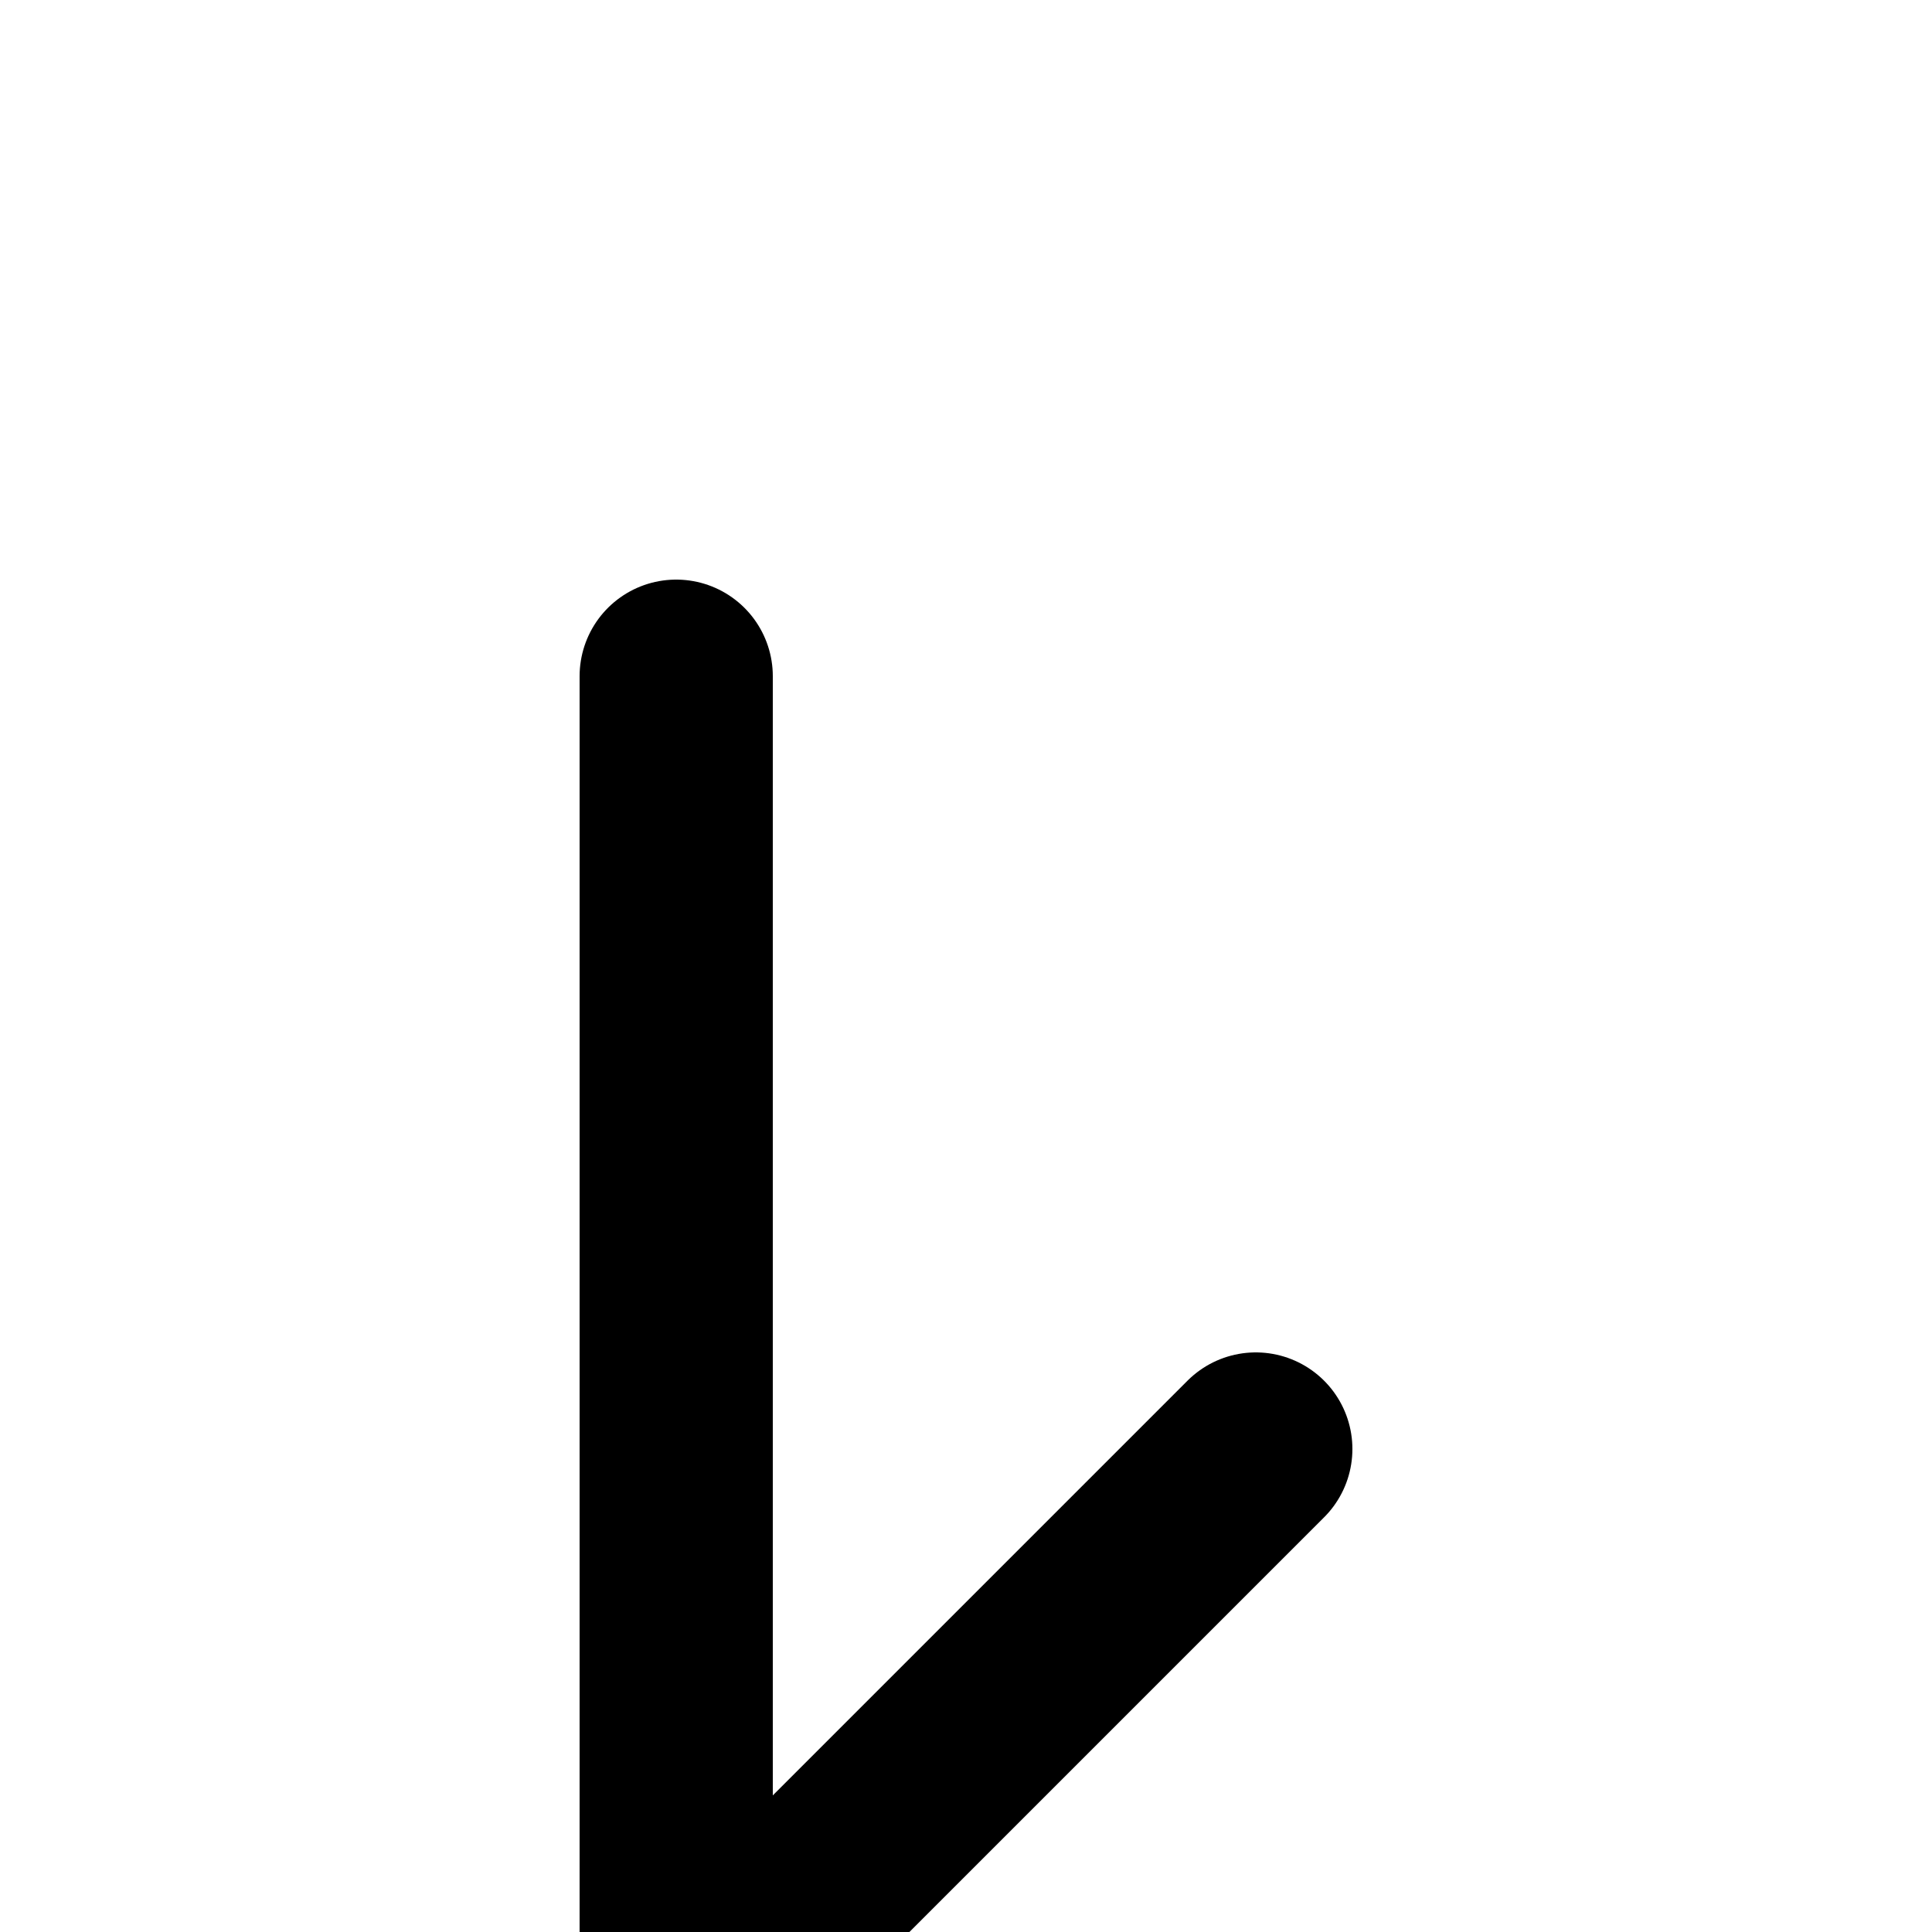
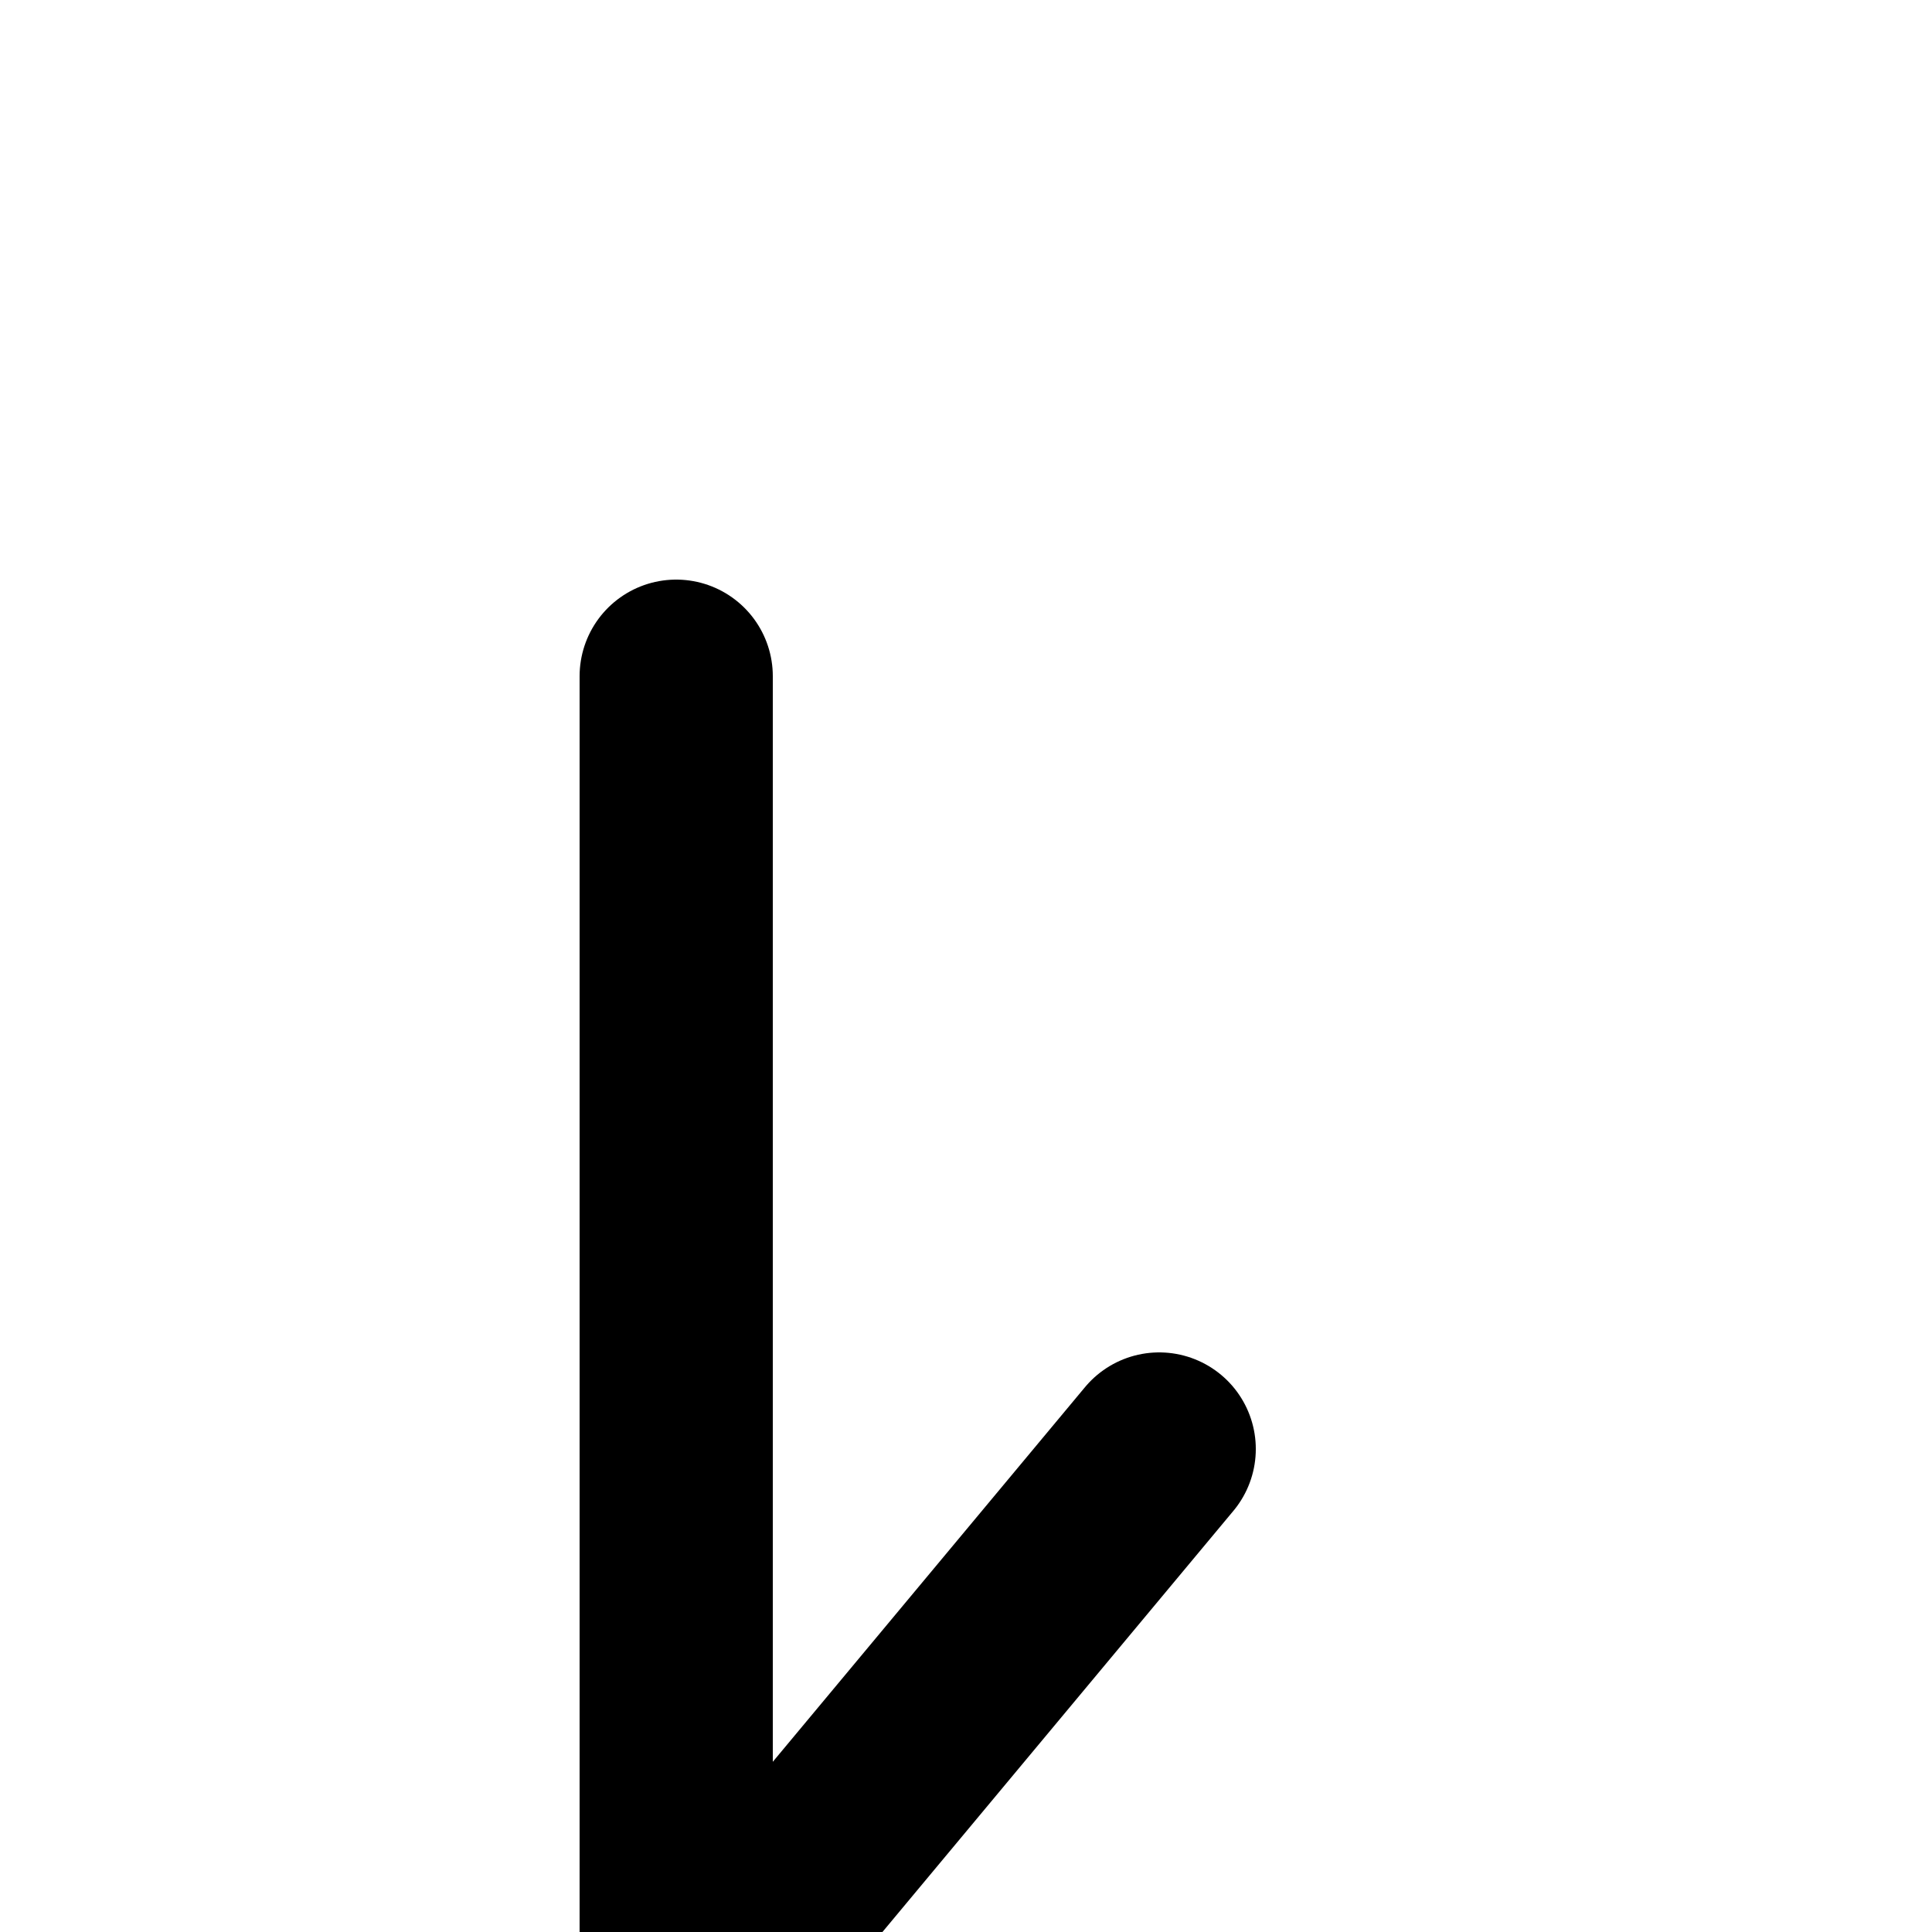
<svg xmlns="http://www.w3.org/2000/svg" width="1000" height="1000" viewBox="0 0 1000 1000" version="1.1" id="svg5">
  <defs id="defs2" />
  <g id="layer1">
-     <path style="fill:none;stroke:#000000;stroke-width:100;stroke-linecap:round;stroke-linejoin:round;stroke-dasharray:none;stroke-opacity:1" d="m 350,350 v 700 L 650,750" id="path1330" />
+     <path style="fill:none;stroke:#000000;stroke-width:100;stroke-linecap:round;stroke-linejoin:round;stroke-dasharray:none;stroke-opacity:1" d="m 350,350 v 700 L 600,750" id="path1330" />
  </g>
</svg>
